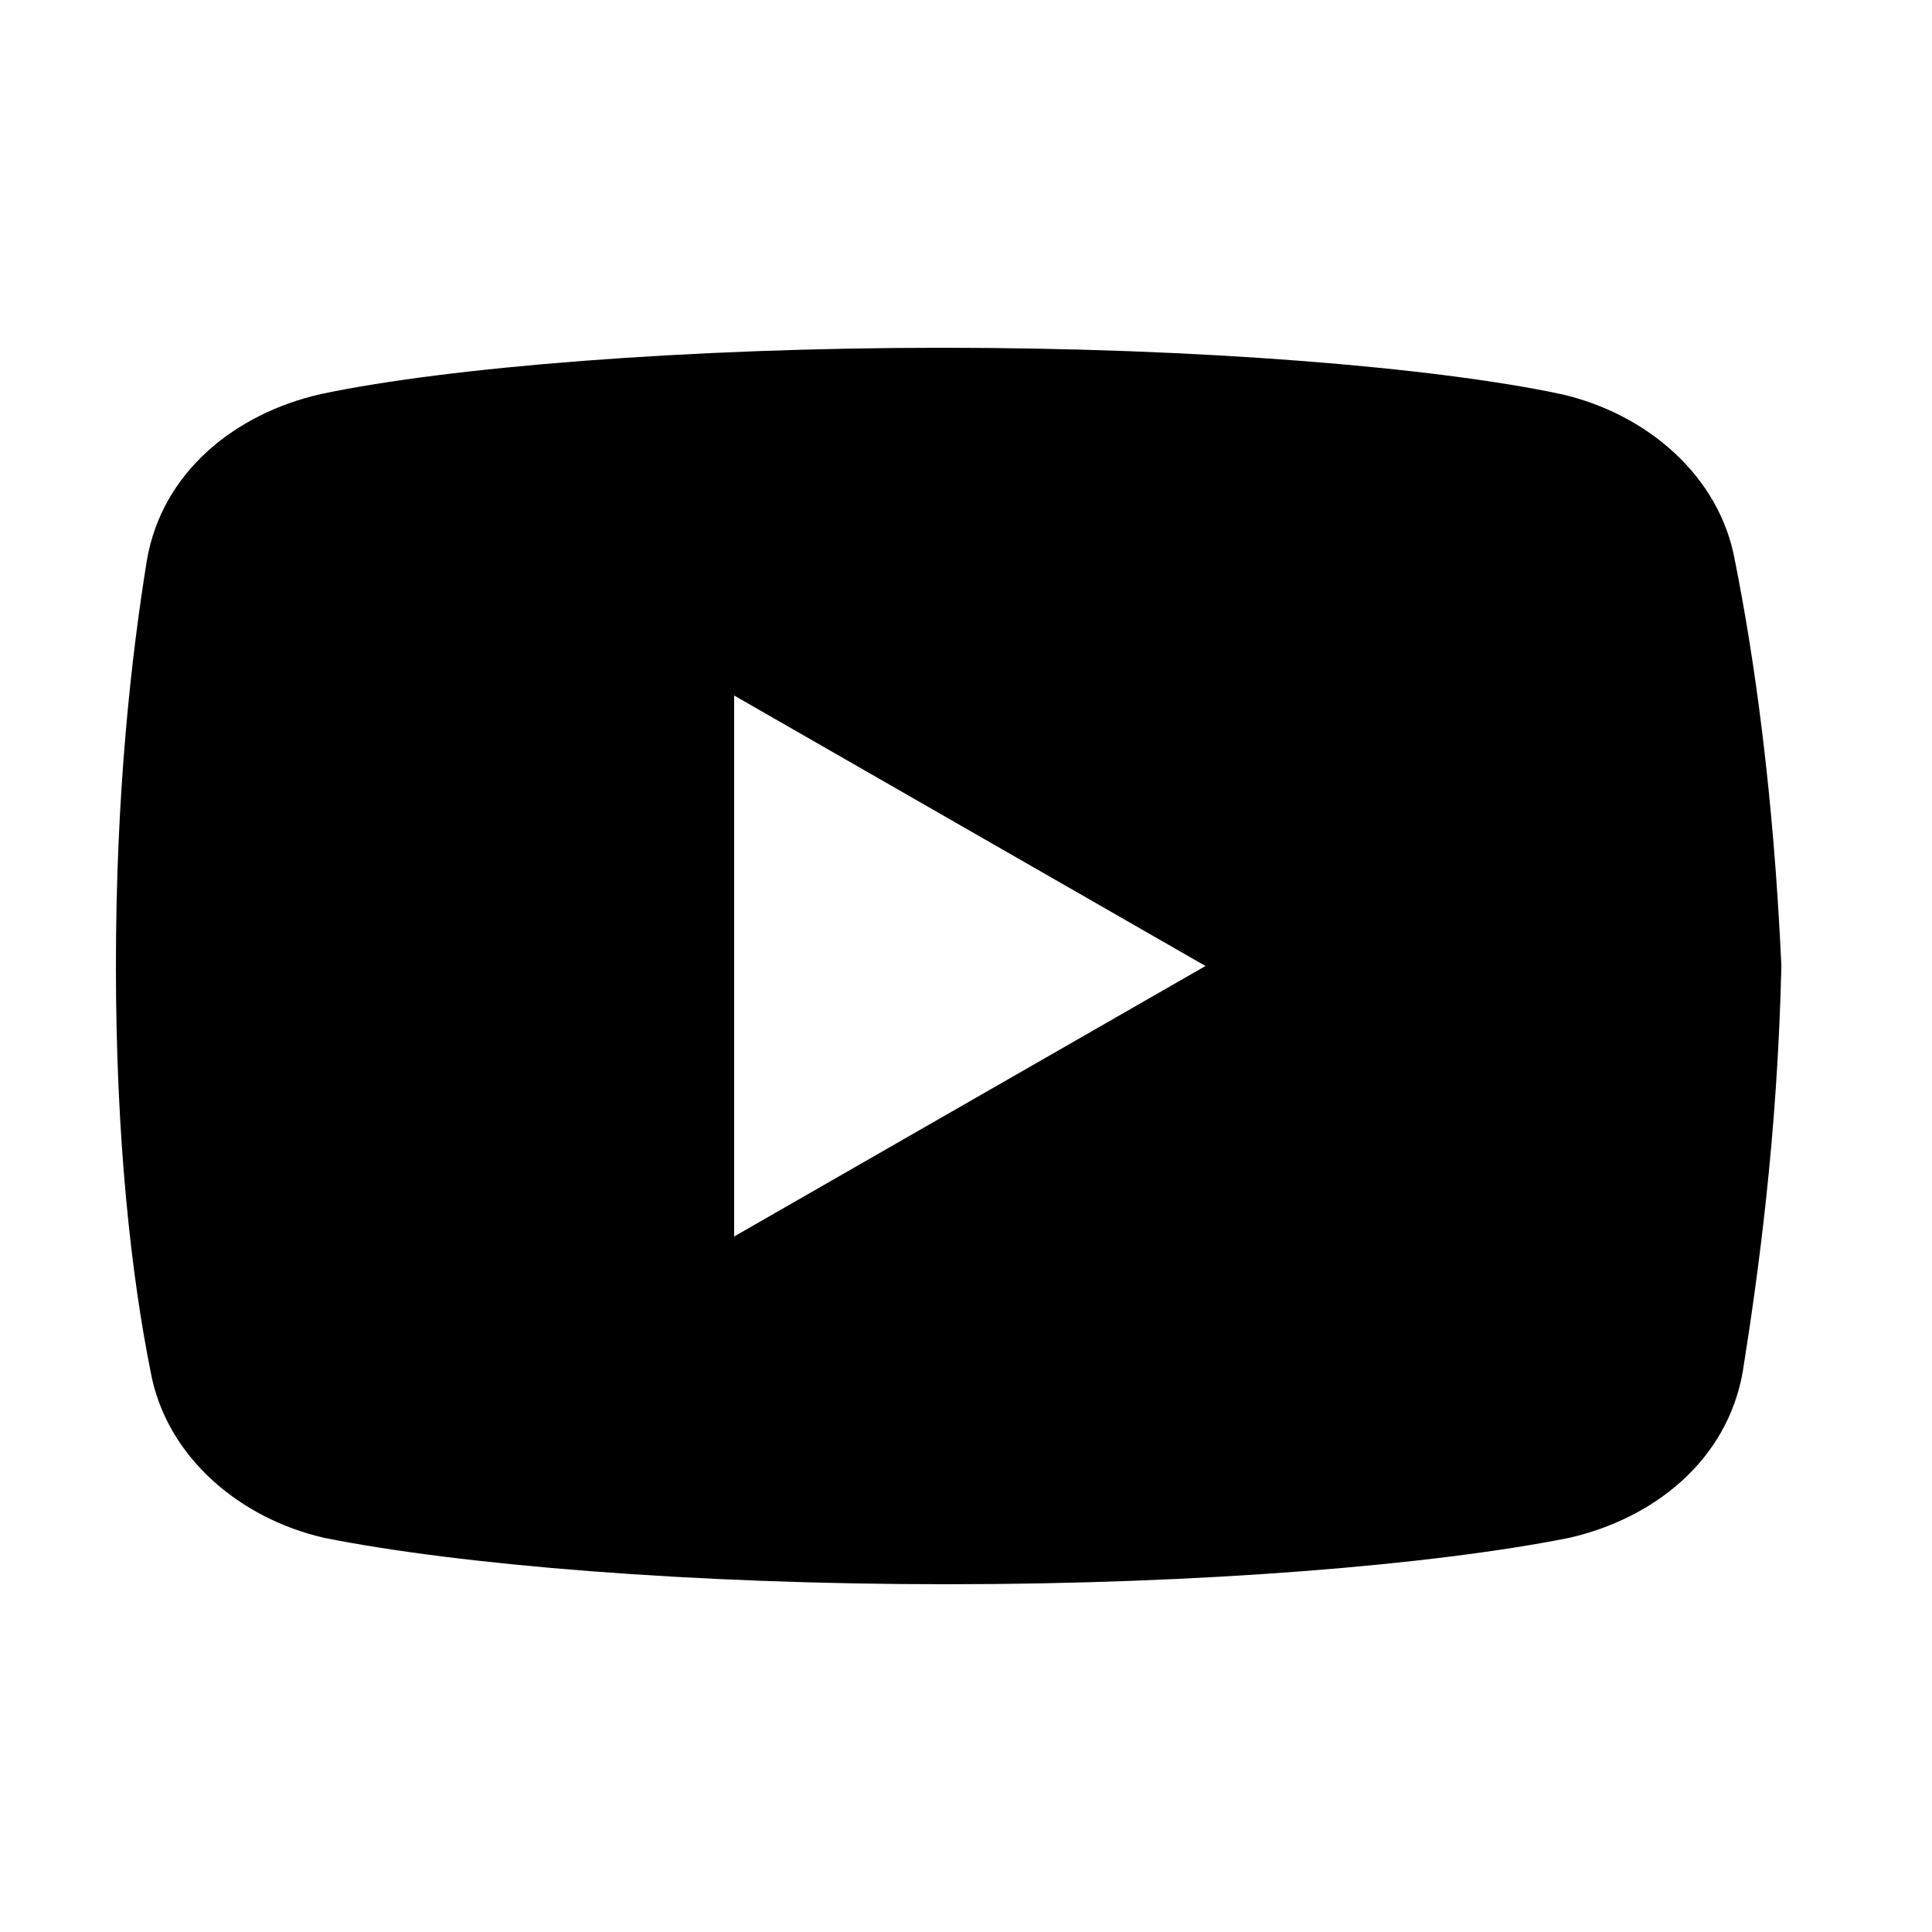
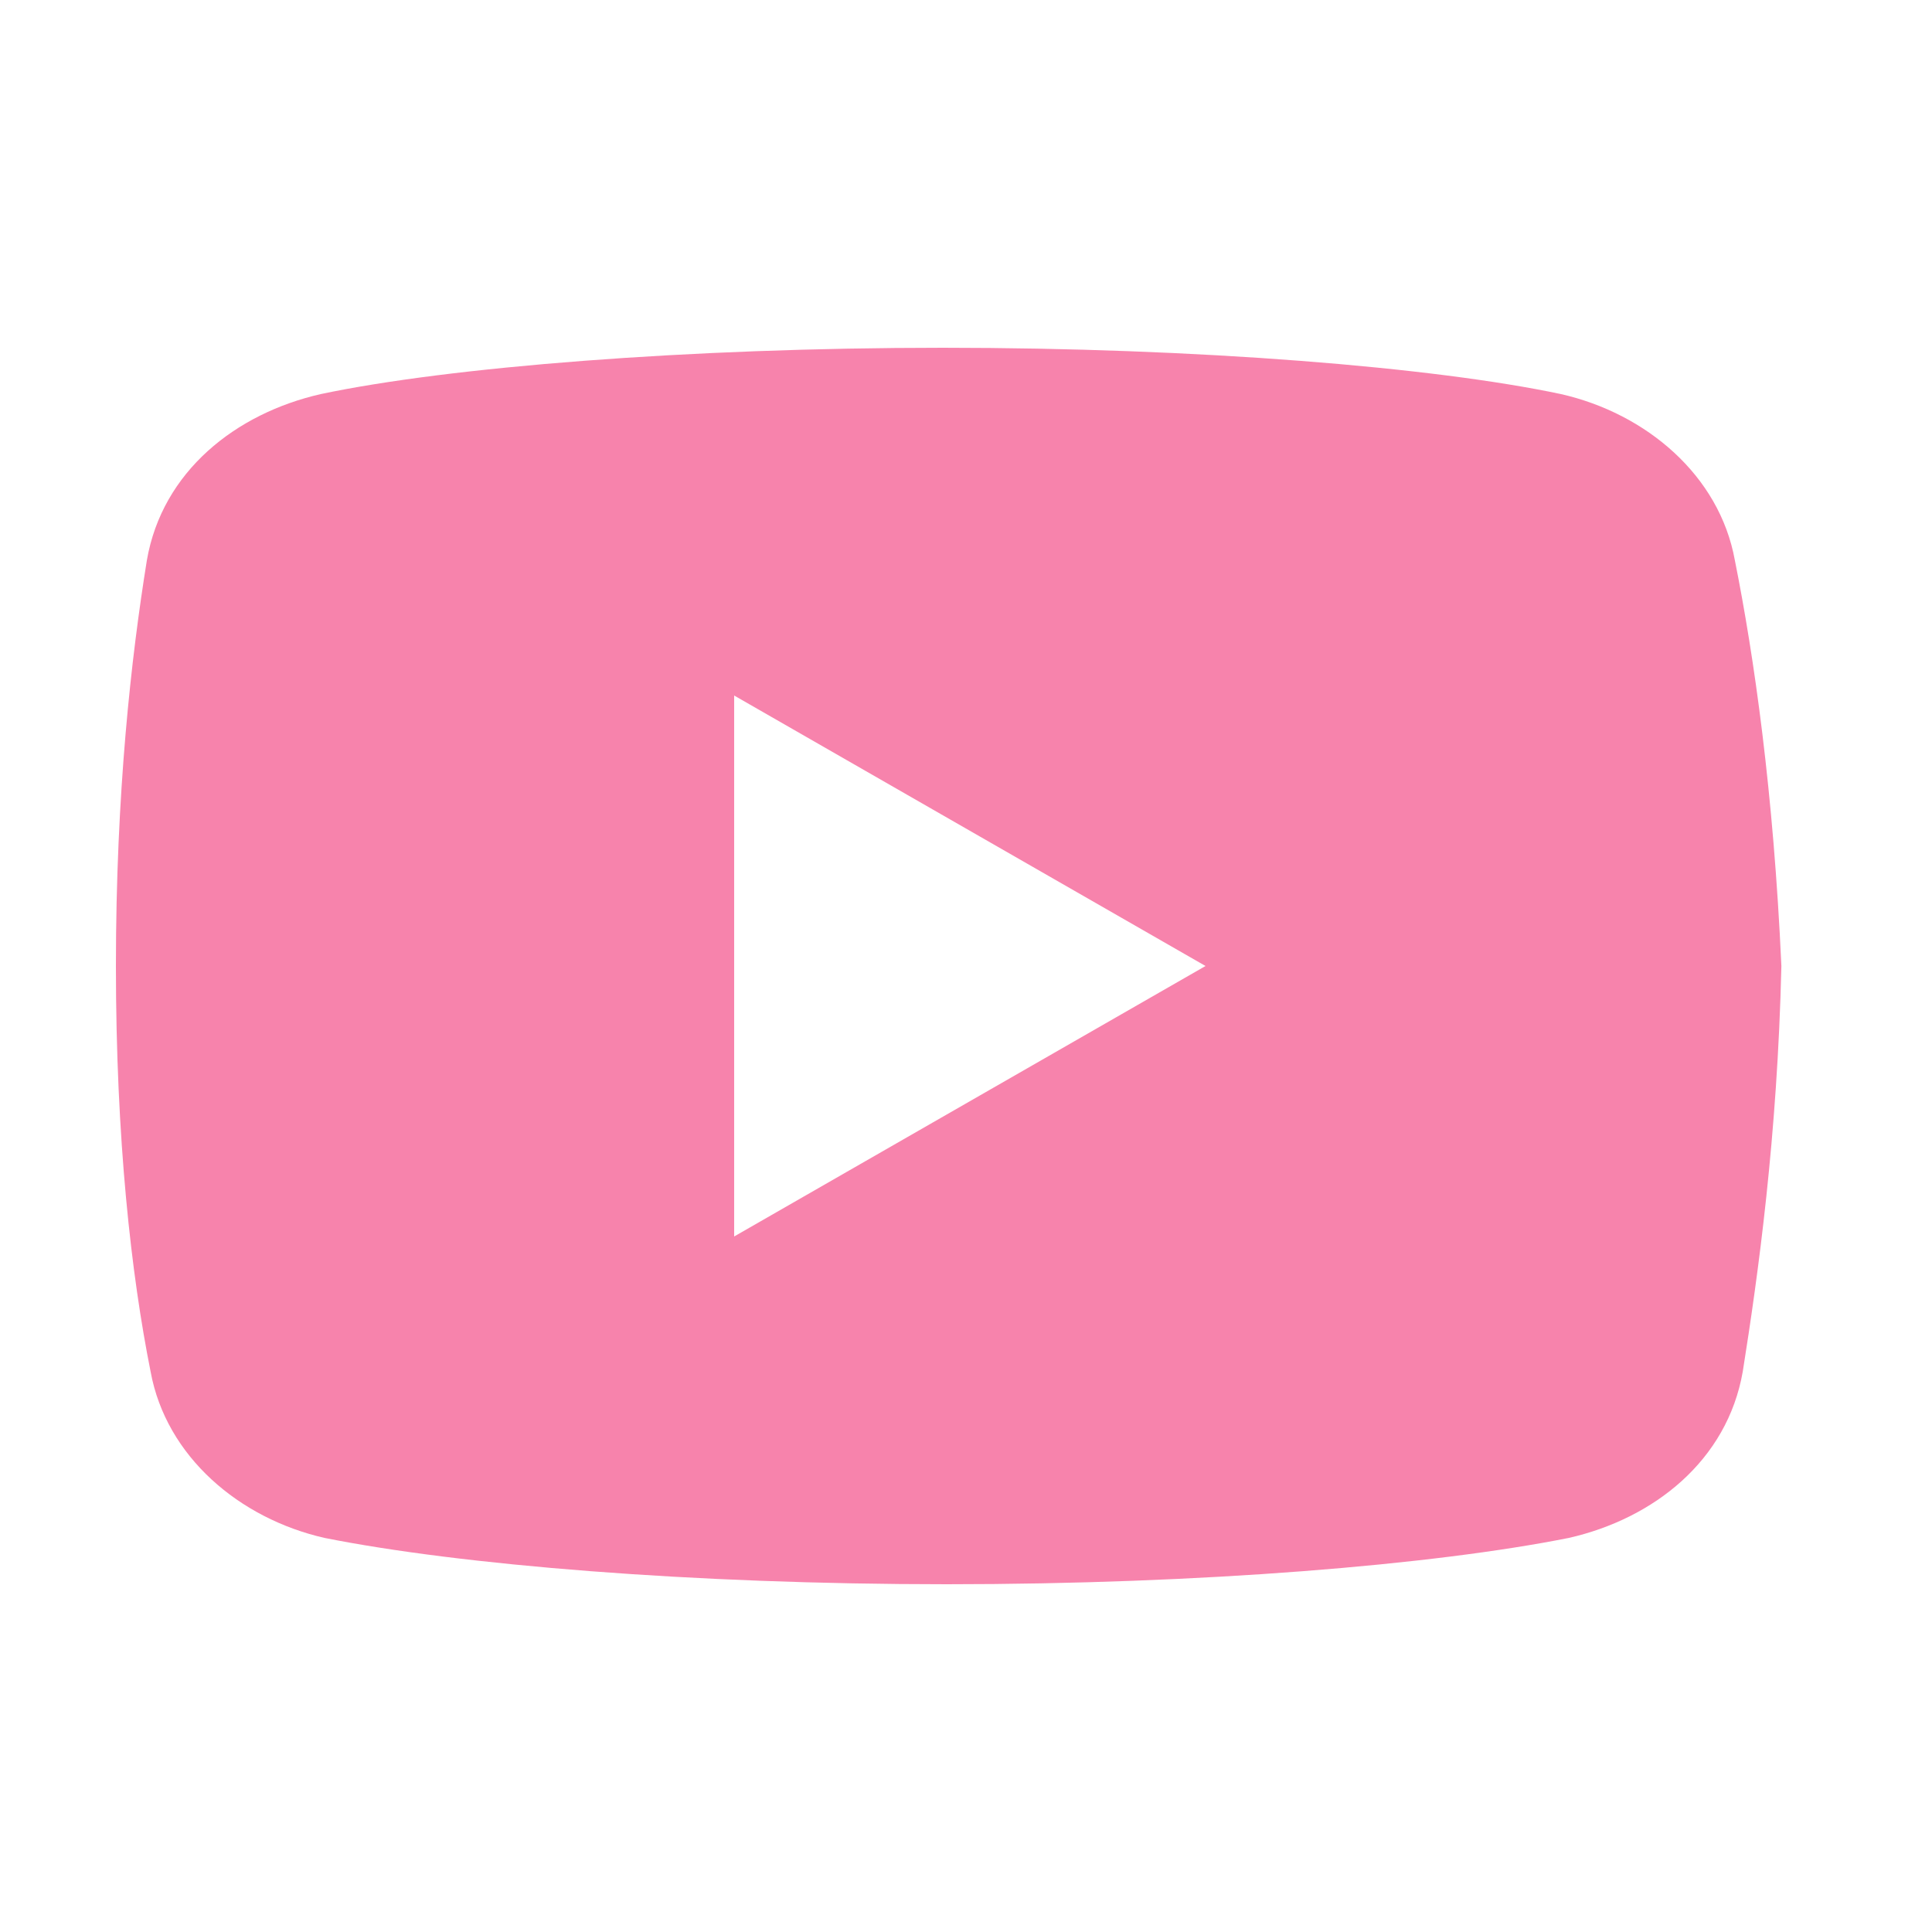
<svg xmlns="http://www.w3.org/2000/svg" x="0px" y="0px" width="50" height="50" viewBox="0 0 50 50">
-   <path d="M 44.898 14.5 C 44.5 12.301 42.602 10.699 40.398 10.199 C 37.102 9.5 31 9 24.398 9 C 17.801 9 11.602 9.5 8.301 10.199 C 6.102 10.699 4.199 12.199 3.801 14.5 C 3.398 17 3 20.5 3 25 C 3 29.5 3.398 33 3.898 35.5 C 4.301 37.699 6.199 39.301 8.398 39.801 C 11.898 40.5 17.898 41 24.5 41 C 31.102 41 37.102 40.5 40.602 39.801 C 42.801 39.301 44.699 37.801 45.102 35.5 C 45.5 33 46 29.398 46.102 25 C 45.898 20.5 45.398 17 44.898 14.5 Z M 19 32 L 19 18 L 31.199 25 Z" />
+   <path fill="#f783ac" d="M 44.898 14.5 C 44.5 12.301 42.602 10.699 40.398 10.199 C 37.102 9.5 31 9 24.398 9 C 17.801 9 11.602 9.5 8.301 10.199 C 6.102 10.699 4.199 12.199 3.801 14.5 C 3.398 17 3 20.5 3 25 C 3 29.5 3.398 33 3.898 35.5 C 4.301 37.699 6.199 39.301 8.398 39.801 C 11.898 40.5 17.898 41 24.5 41 C 31.102 41 37.102 40.5 40.602 39.801 C 42.801 39.301 44.699 37.801 45.102 35.5 C 45.5 33 46 29.398 46.102 25 C 45.898 20.5 45.398 17 44.898 14.5 Z M 19 32 L 19 18 L 31.199 25 Z" />
</svg>
